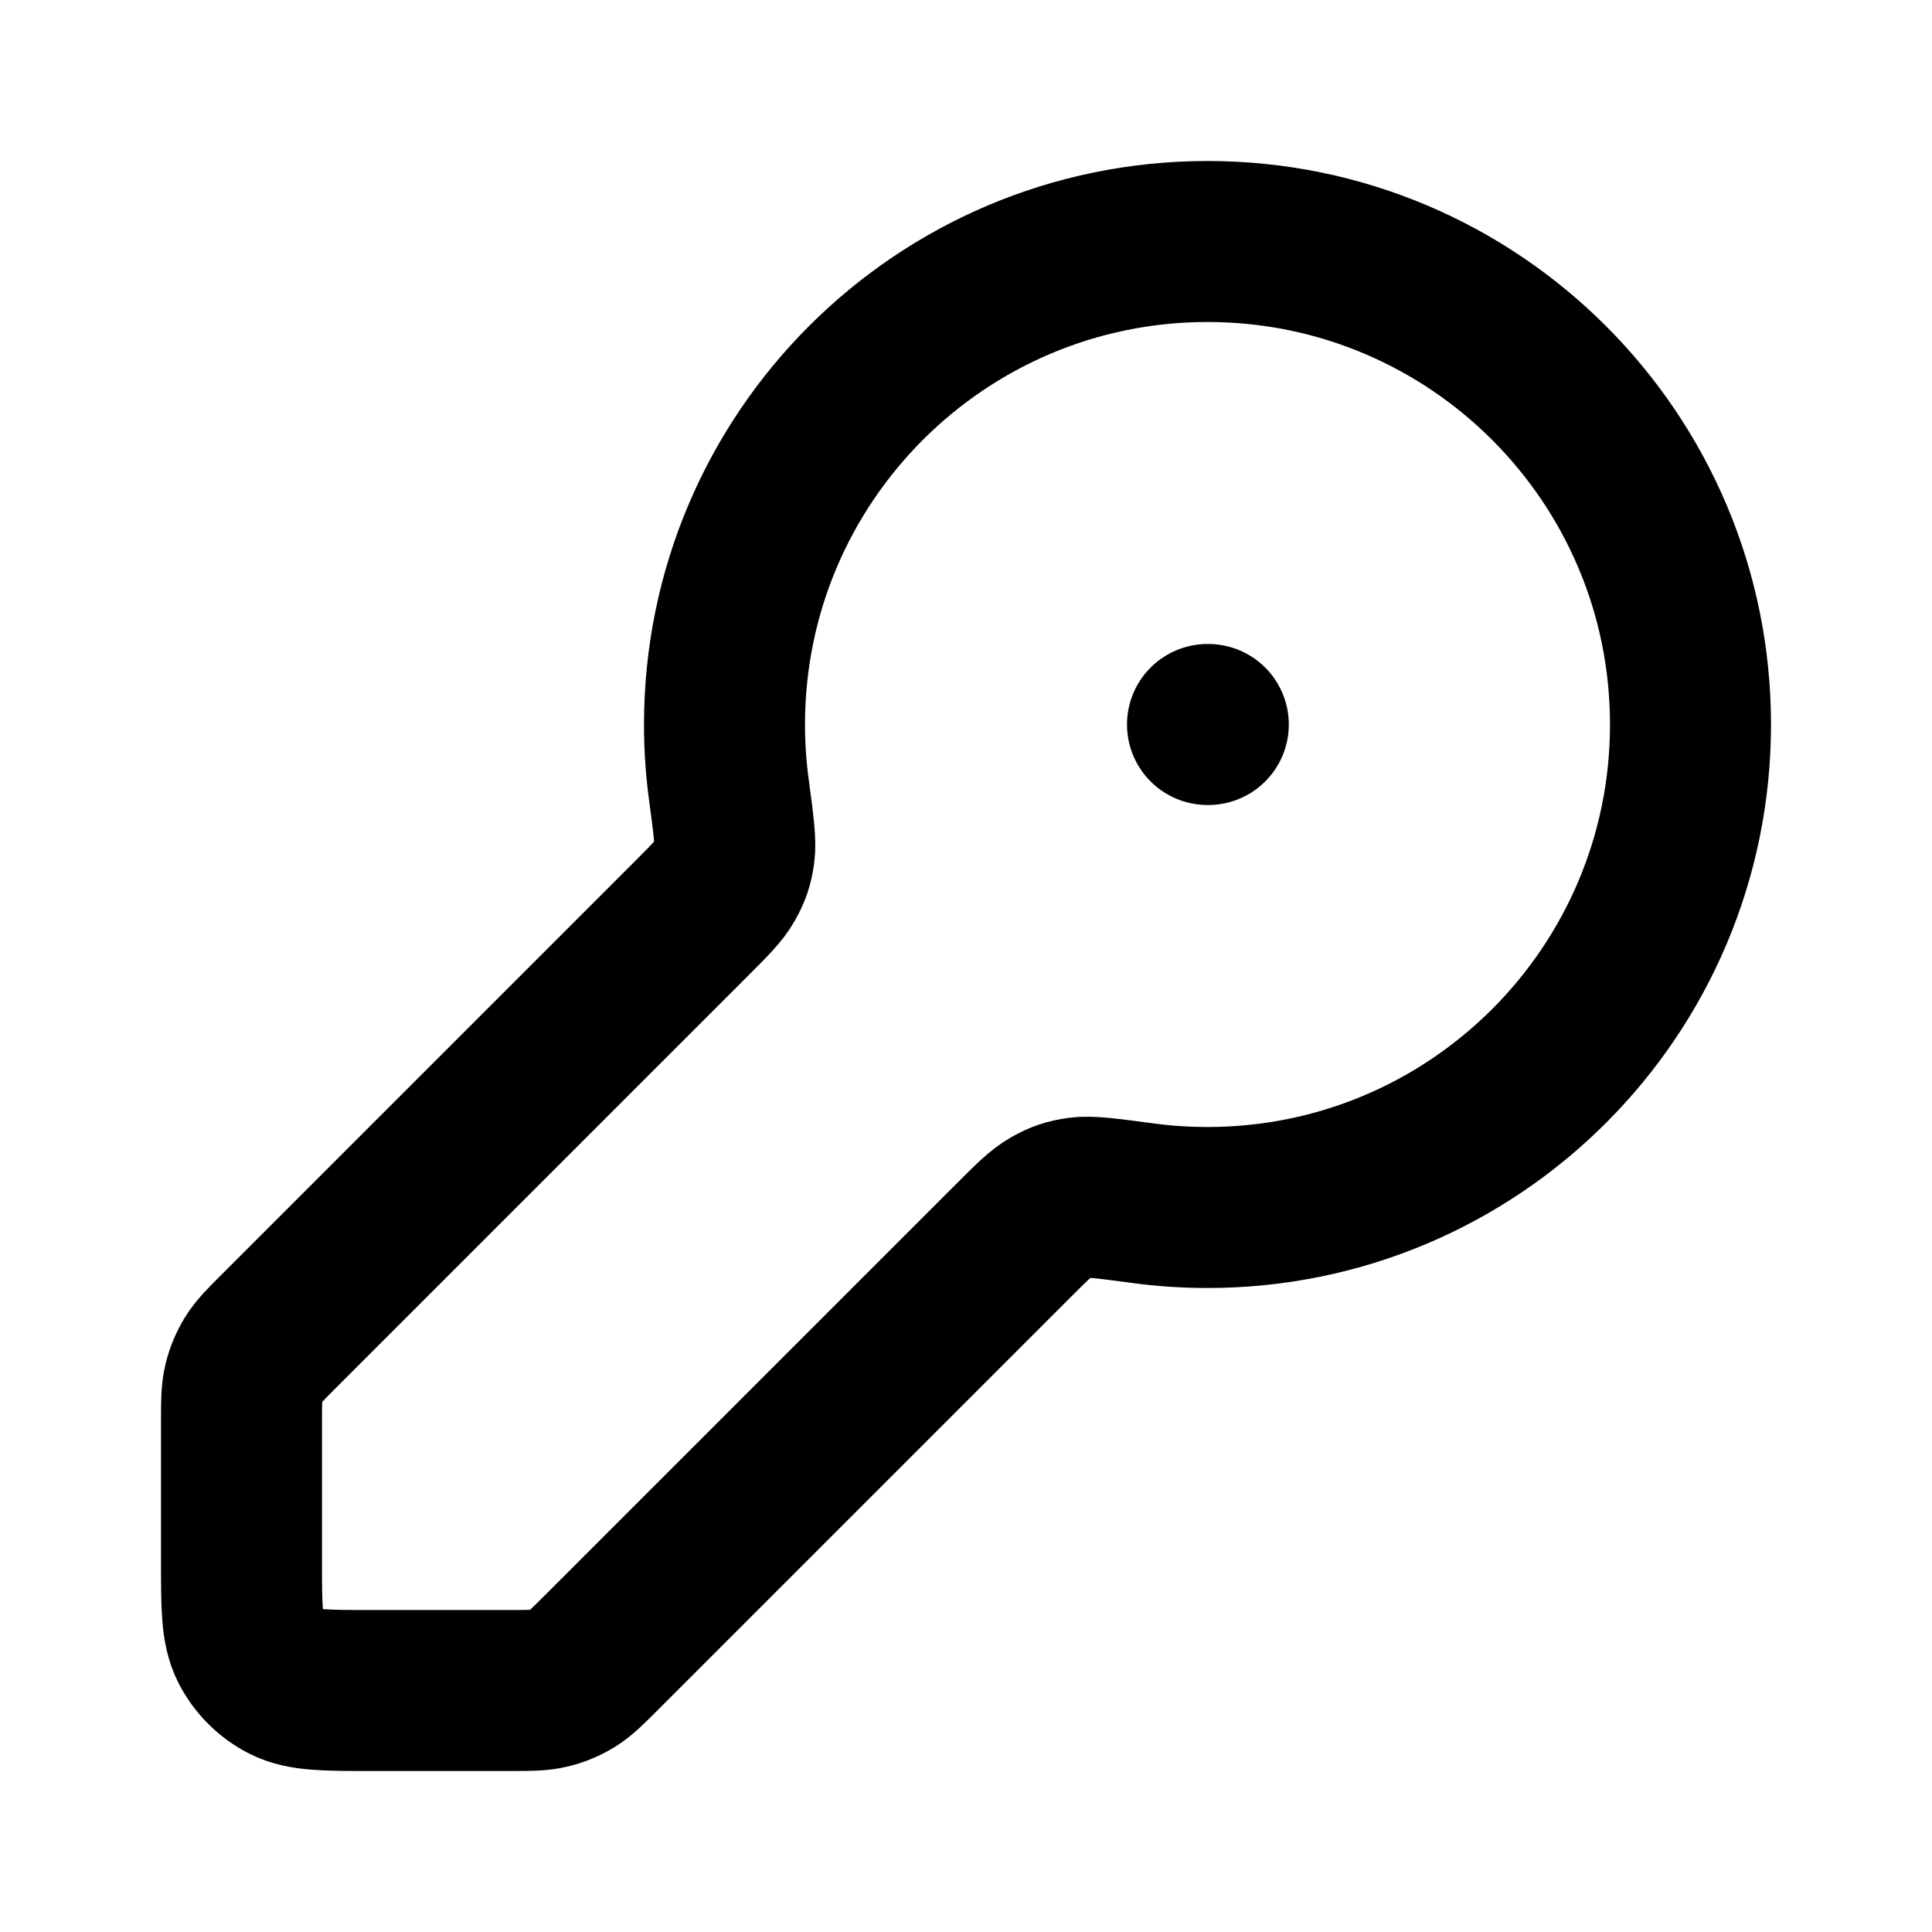
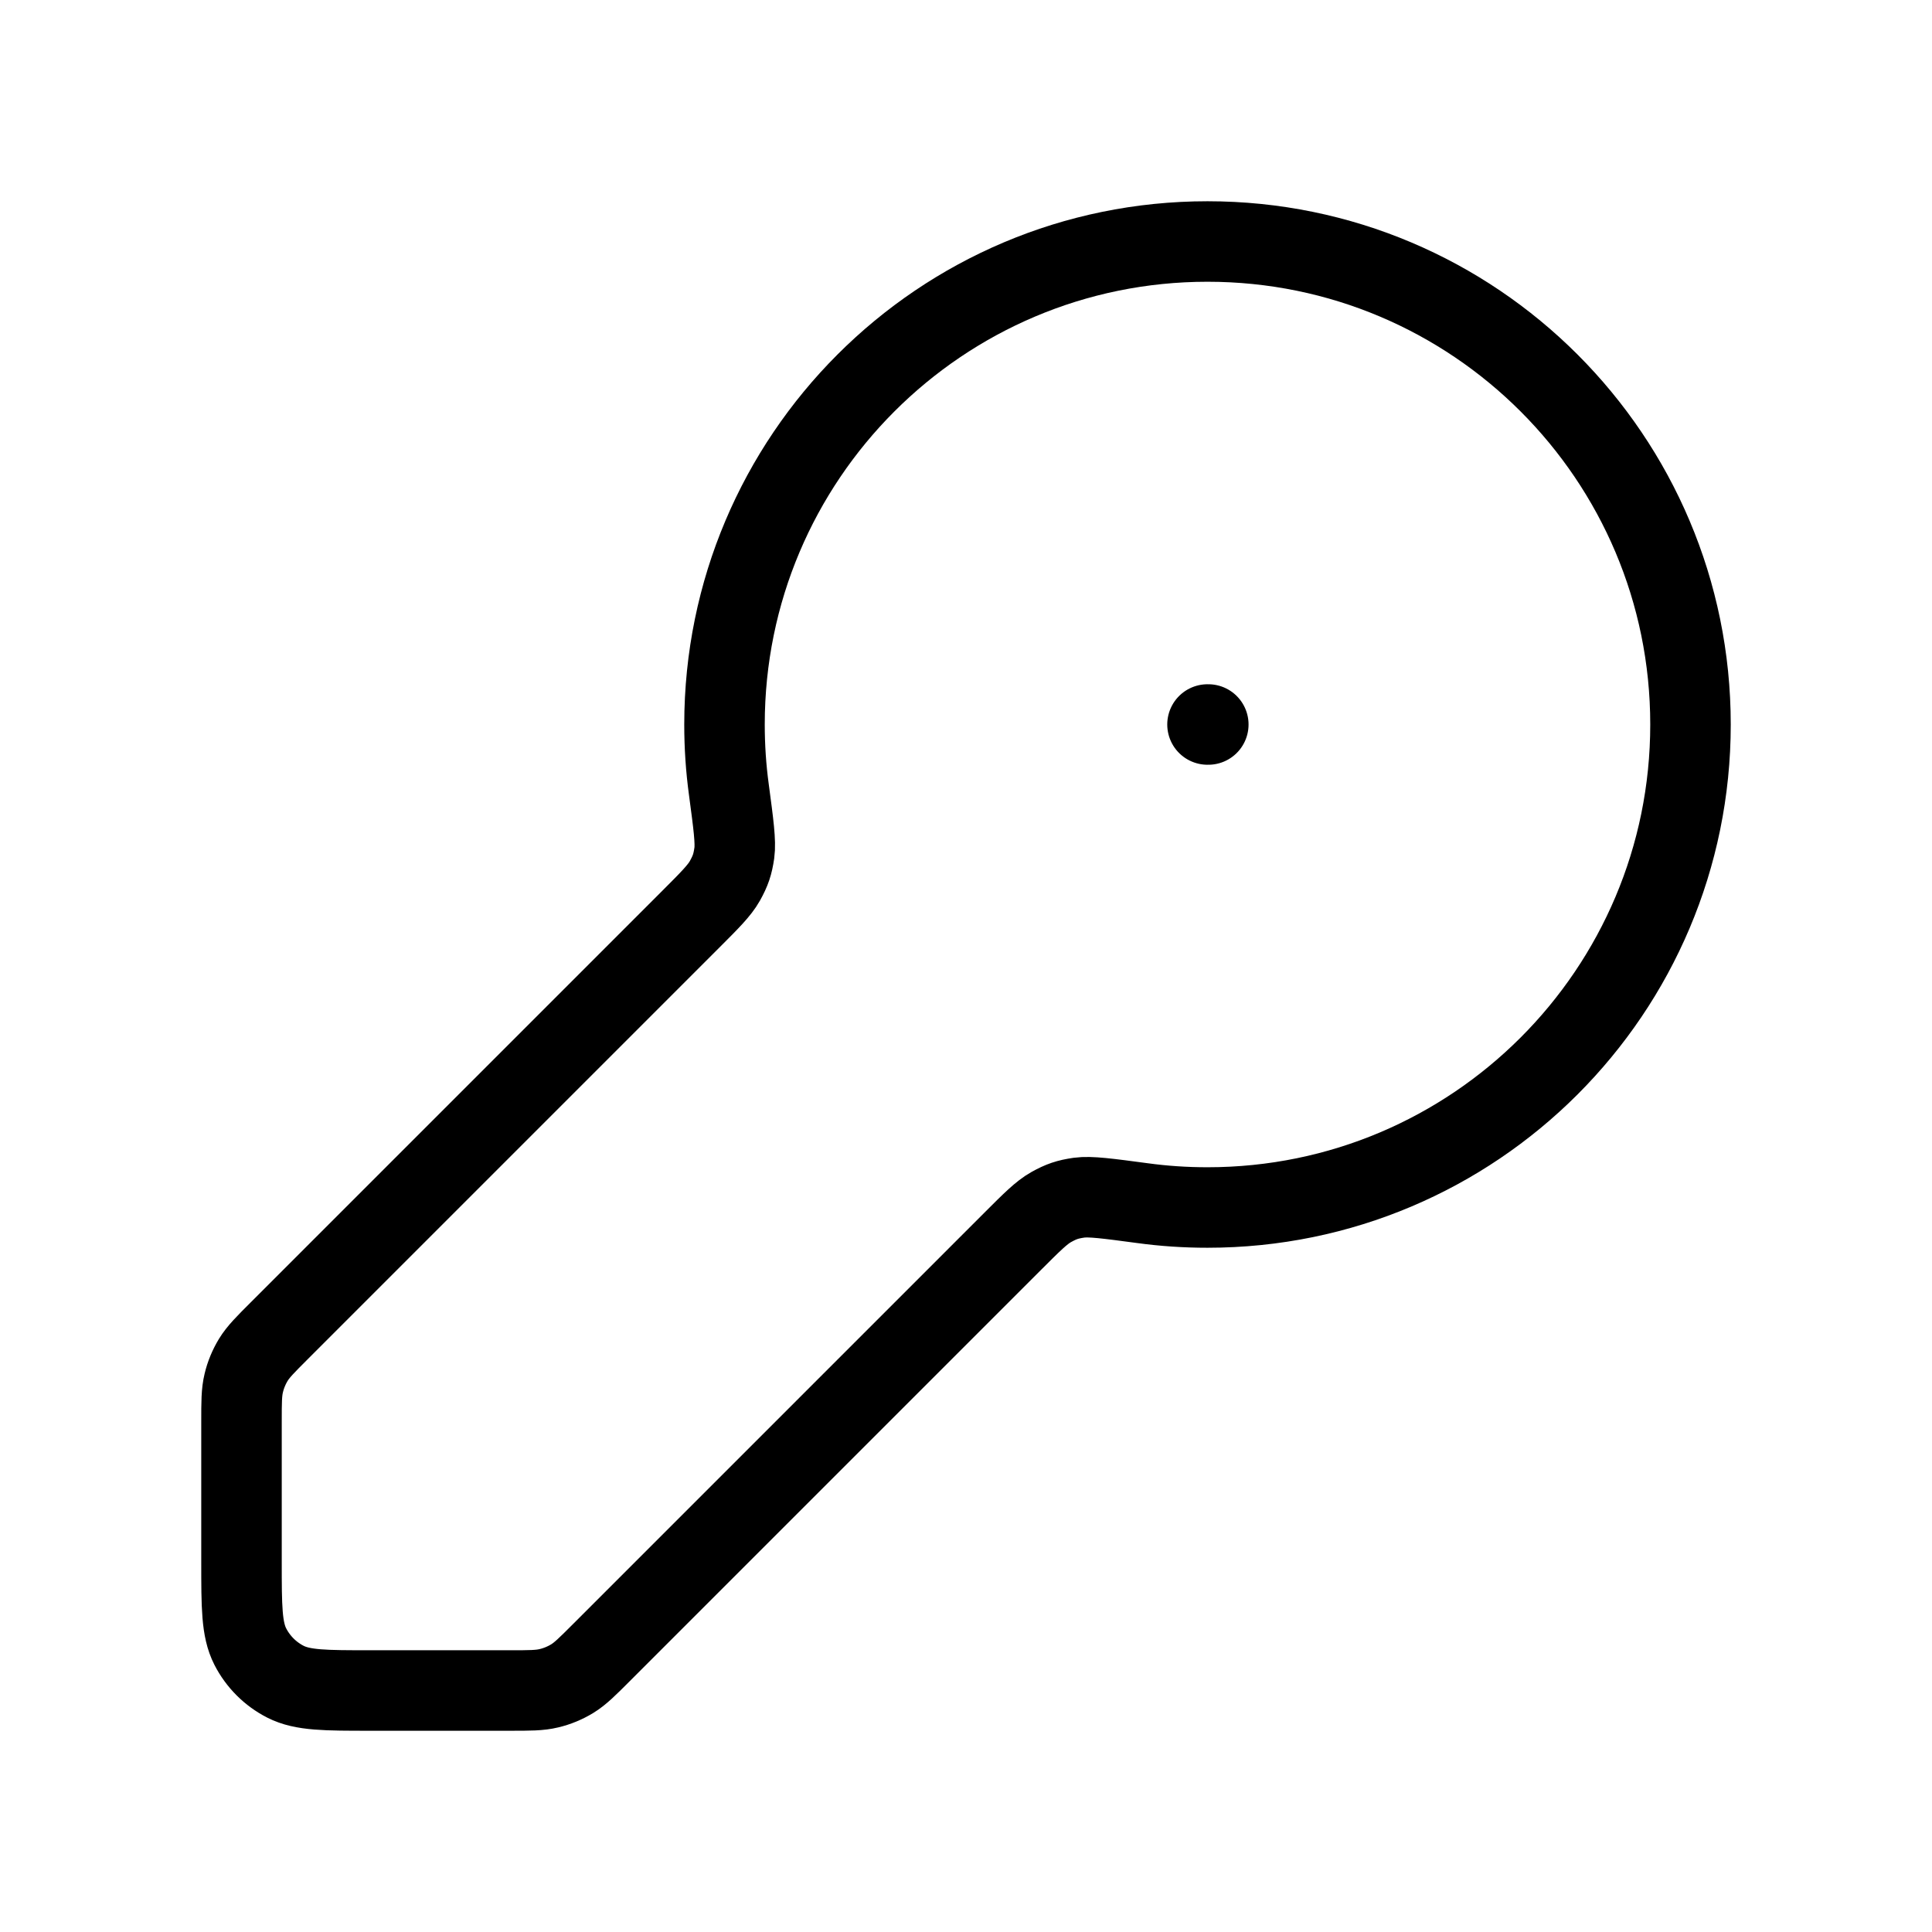
<svg xmlns="http://www.w3.org/2000/svg" width="800px" height="800px" viewBox="0 0 24 24" fill="none">
-   <path d="M15 9H15.01M15 15C18.314 15 21 12.314 21 9C21 5.686 18.314 3 15 3C11.686 3 9 5.686 9 9C9 9.274 9.018 9.543 9.054 9.807C9.112 10.241 9.141 10.458 9.122 10.596C9.101 10.739 9.075 10.816 9.005 10.942C8.937 11.063 8.818 11.182 8.579 11.421L3.469 16.531C3.296 16.704 3.209 16.791 3.147 16.892C3.093 16.981 3.052 17.079 3.028 17.181C3 17.296 3 17.418 3 17.663V19.4C3 19.96 3 20.24 3.109 20.454C3.205 20.642 3.358 20.795 3.546 20.891C3.76 21 4.04 21 4.6 21H6.337C6.582 21 6.704 21 6.819 20.972C6.921 20.948 7.019 20.907 7.108 20.853C7.209 20.791 7.296 20.704 7.469 20.531L12.579 15.421C12.818 15.182 12.937 15.063 13.058 14.995C13.184 14.925 13.261 14.899 13.404 14.878C13.542 14.859 13.759 14.888 14.193 14.946C14.457 14.982 14.726 15 15 15Z" stroke="currentColor" stroke-width="2" stroke-linecap="round" stroke-linejoin="round" />
+   <path d="M15 9H15.01M15 15C18.314 15 21 12.314 21 9C21 5.686 18.314 3 15 3C11.686 3 9 5.686 9 9C9 9.274 9.018 9.543 9.054 9.807C9.112 10.241 9.141 10.458 9.122 10.596C9.101 10.739 9.075 10.816 9.005 10.942C8.937 11.063 8.818 11.182 8.579 11.421L3.469 16.531C3.296 16.704 3.209 16.791 3.147 16.892C3.093 16.981 3.052 17.079 3.028 17.181C3 17.296 3 17.418 3 17.663V19.4C3 19.96 3 20.24 3.109 20.454C3.205 20.642 3.358 20.795 3.546 20.891C3.76 21 4.04 21 4.6 21H6.337C6.582 21 6.704 21 6.819 20.972C6.921 20.948 7.019 20.907 7.108 20.853C7.209 20.791 7.296 20.704 7.469 20.531L12.579 15.421C12.818 15.182 12.937 15.063 13.058 14.995C13.184 14.925 13.261 14.899 13.404 14.878C13.542 14.859 13.759 14.888 14.193 14.946C14.457 14.982 14.726 15 15 15Z" stroke="currentColor" strokeWidth="2" stroke-linecap="round" stroke-linejoin="round" />
</svg>
